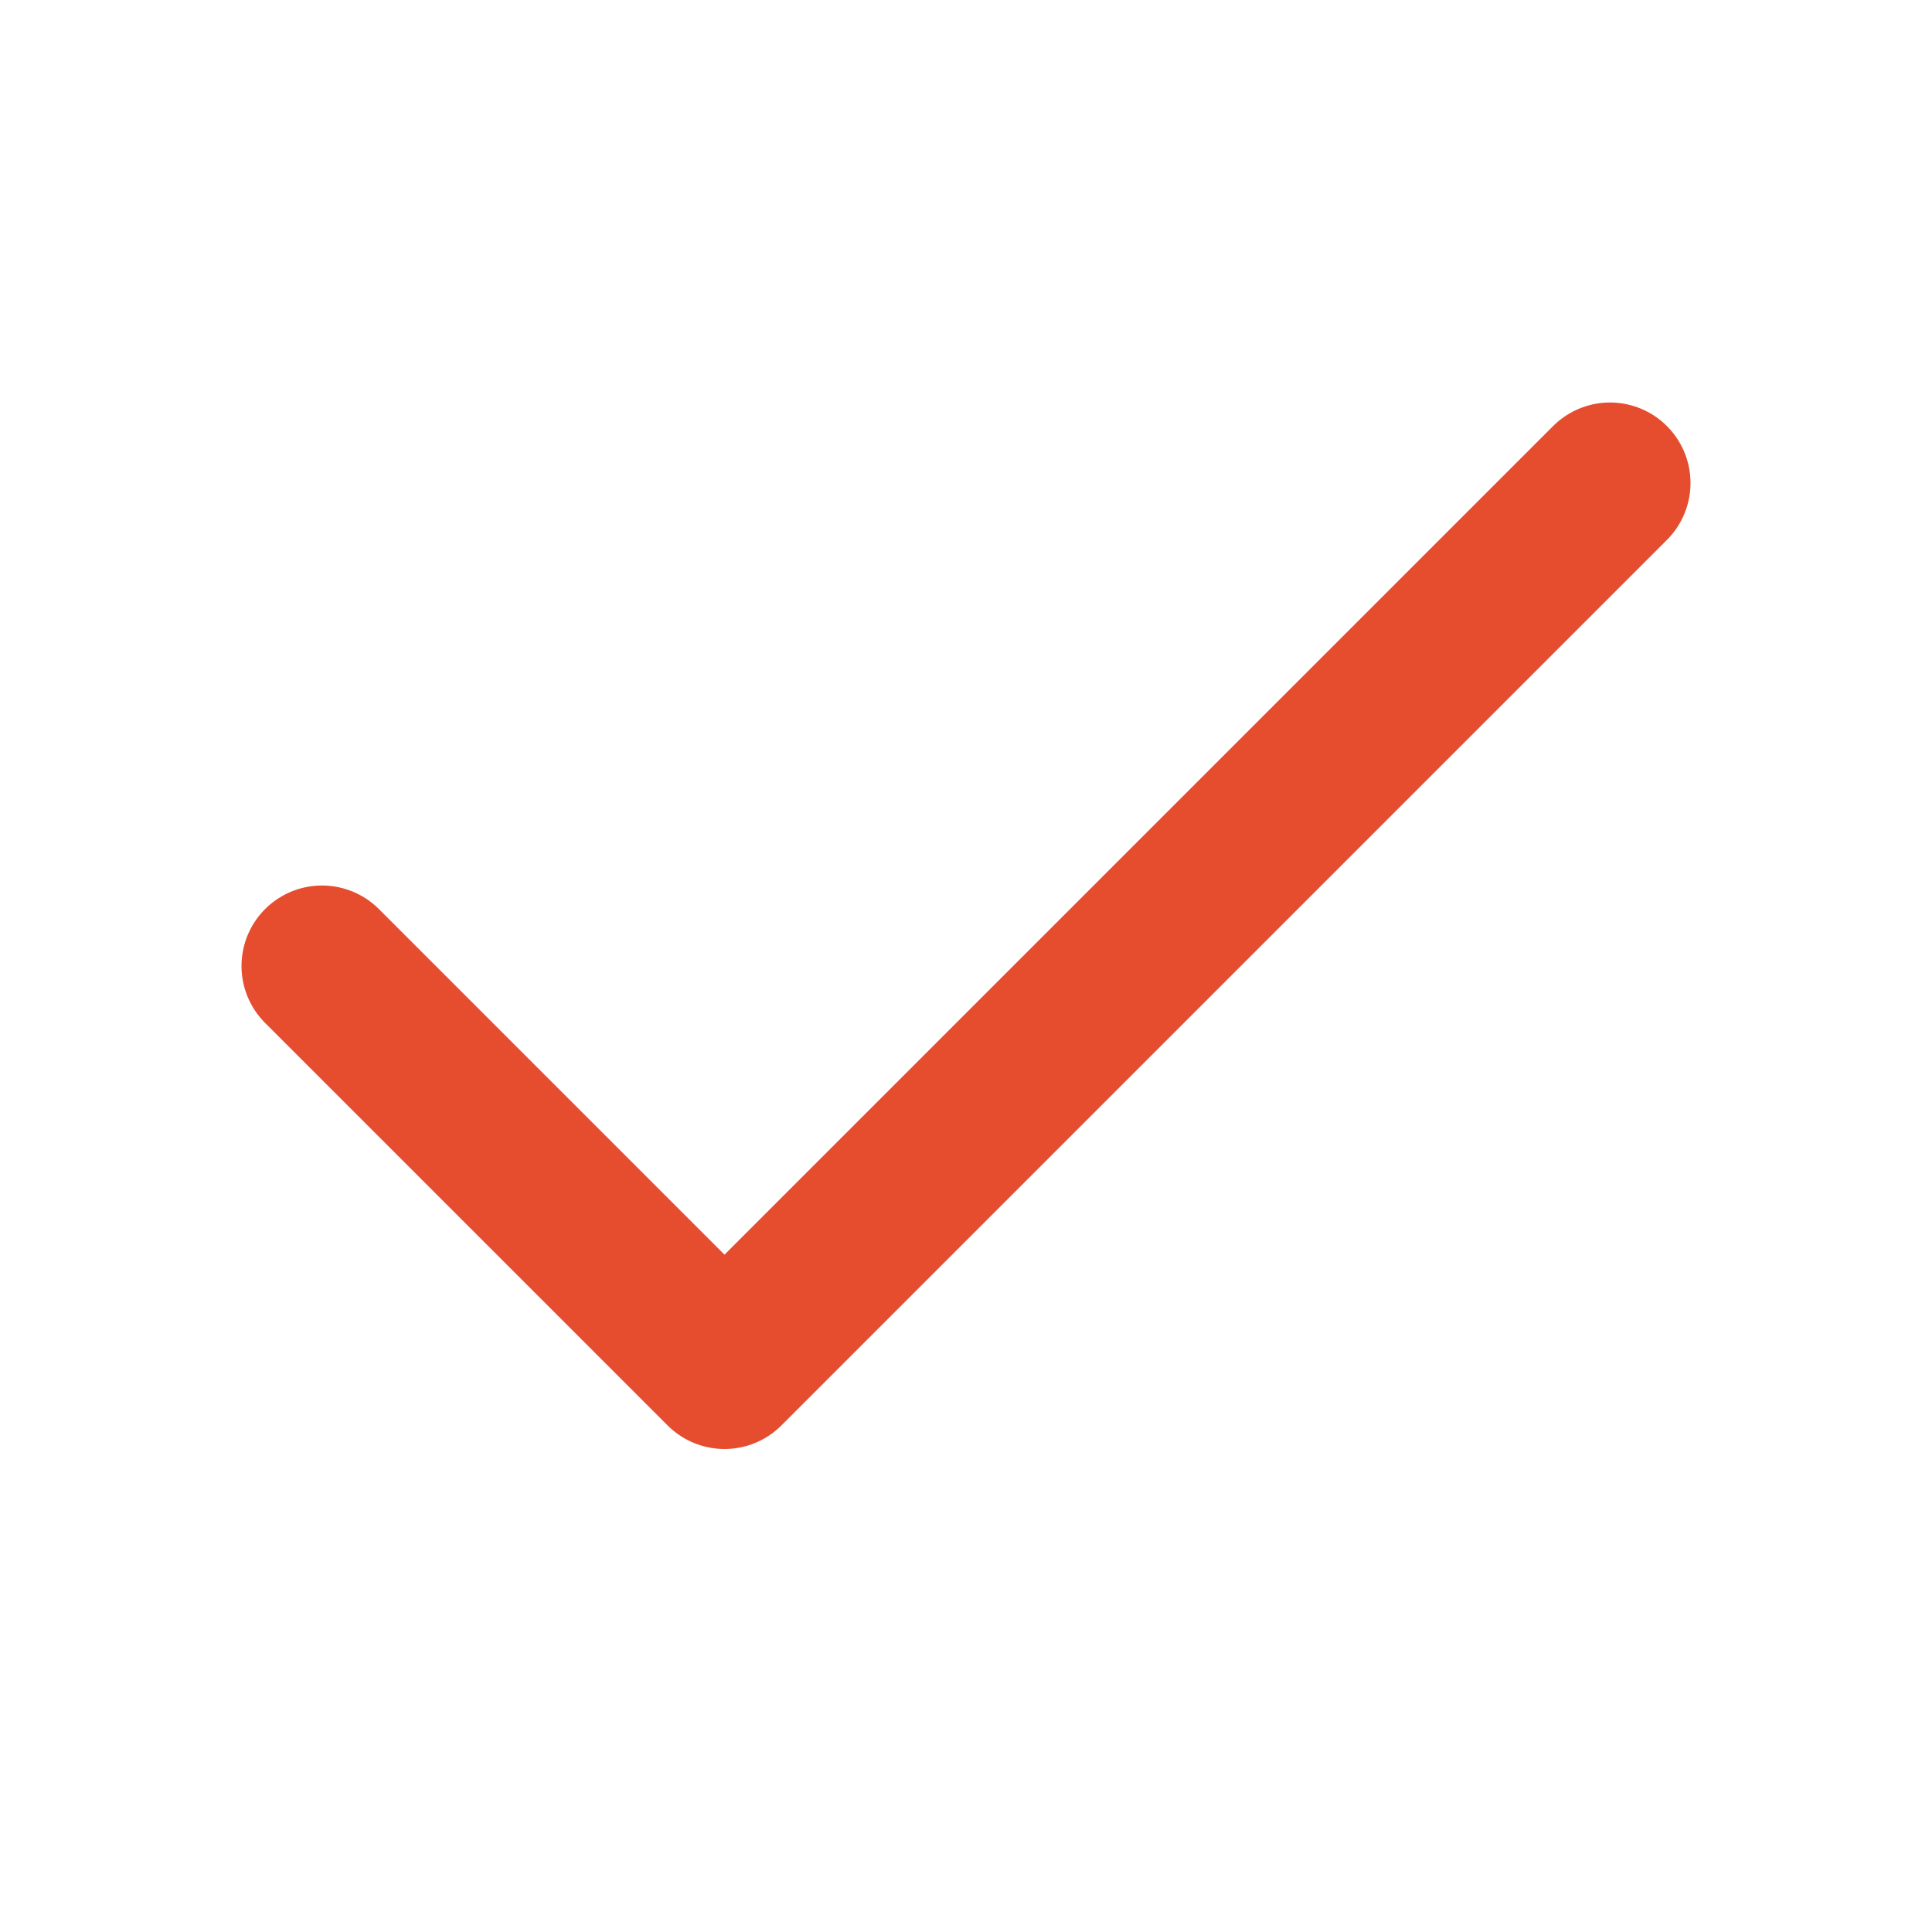
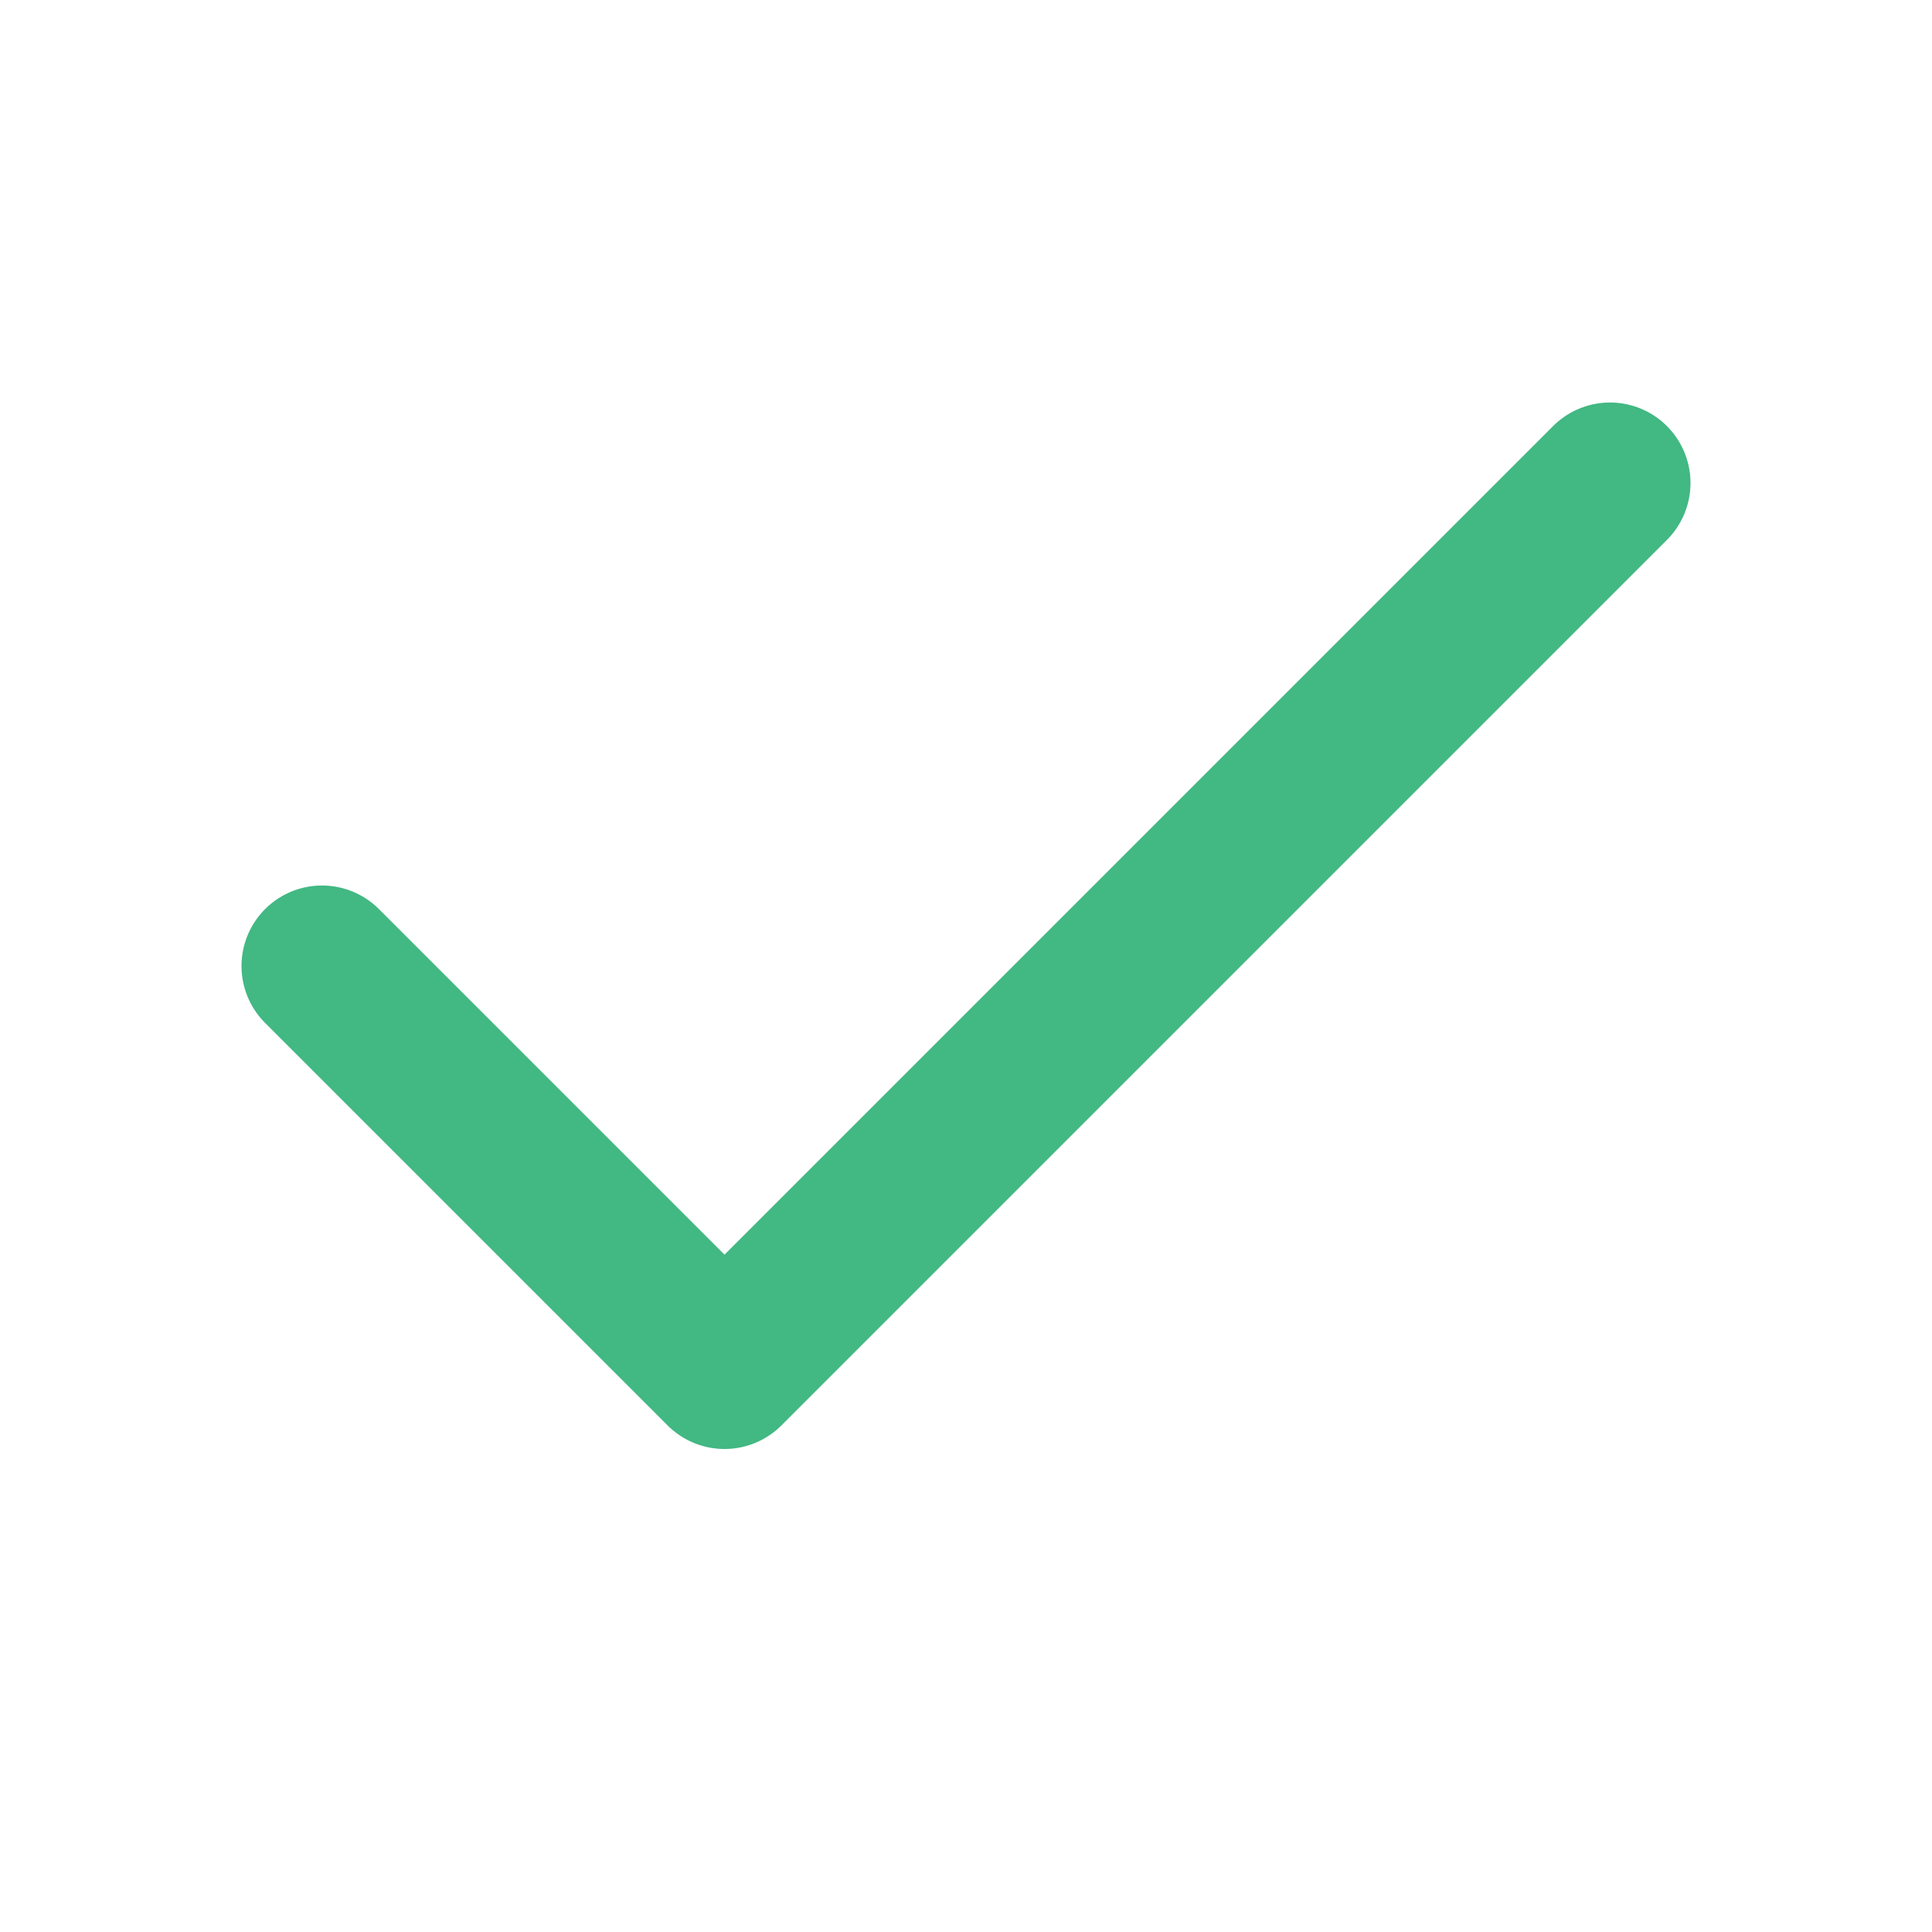
- <svg xmlns="http://www.w3.org/2000/svg" width="14" height="14" viewBox="0 0 24 24" fill="none" stroke="#e54d2e" stroke-width="2" stroke-linecap="round" stroke-linejoin="round">
+ <svg xmlns="http://www.w3.org/2000/svg" width="14" height="14" viewBox="0 0 24 24" fill="none" stroke="#42b883" stroke-width="2" stroke-linecap="round" stroke-linejoin="round">
  <polyline points="20 6 9 17 4 12" />
</svg>
